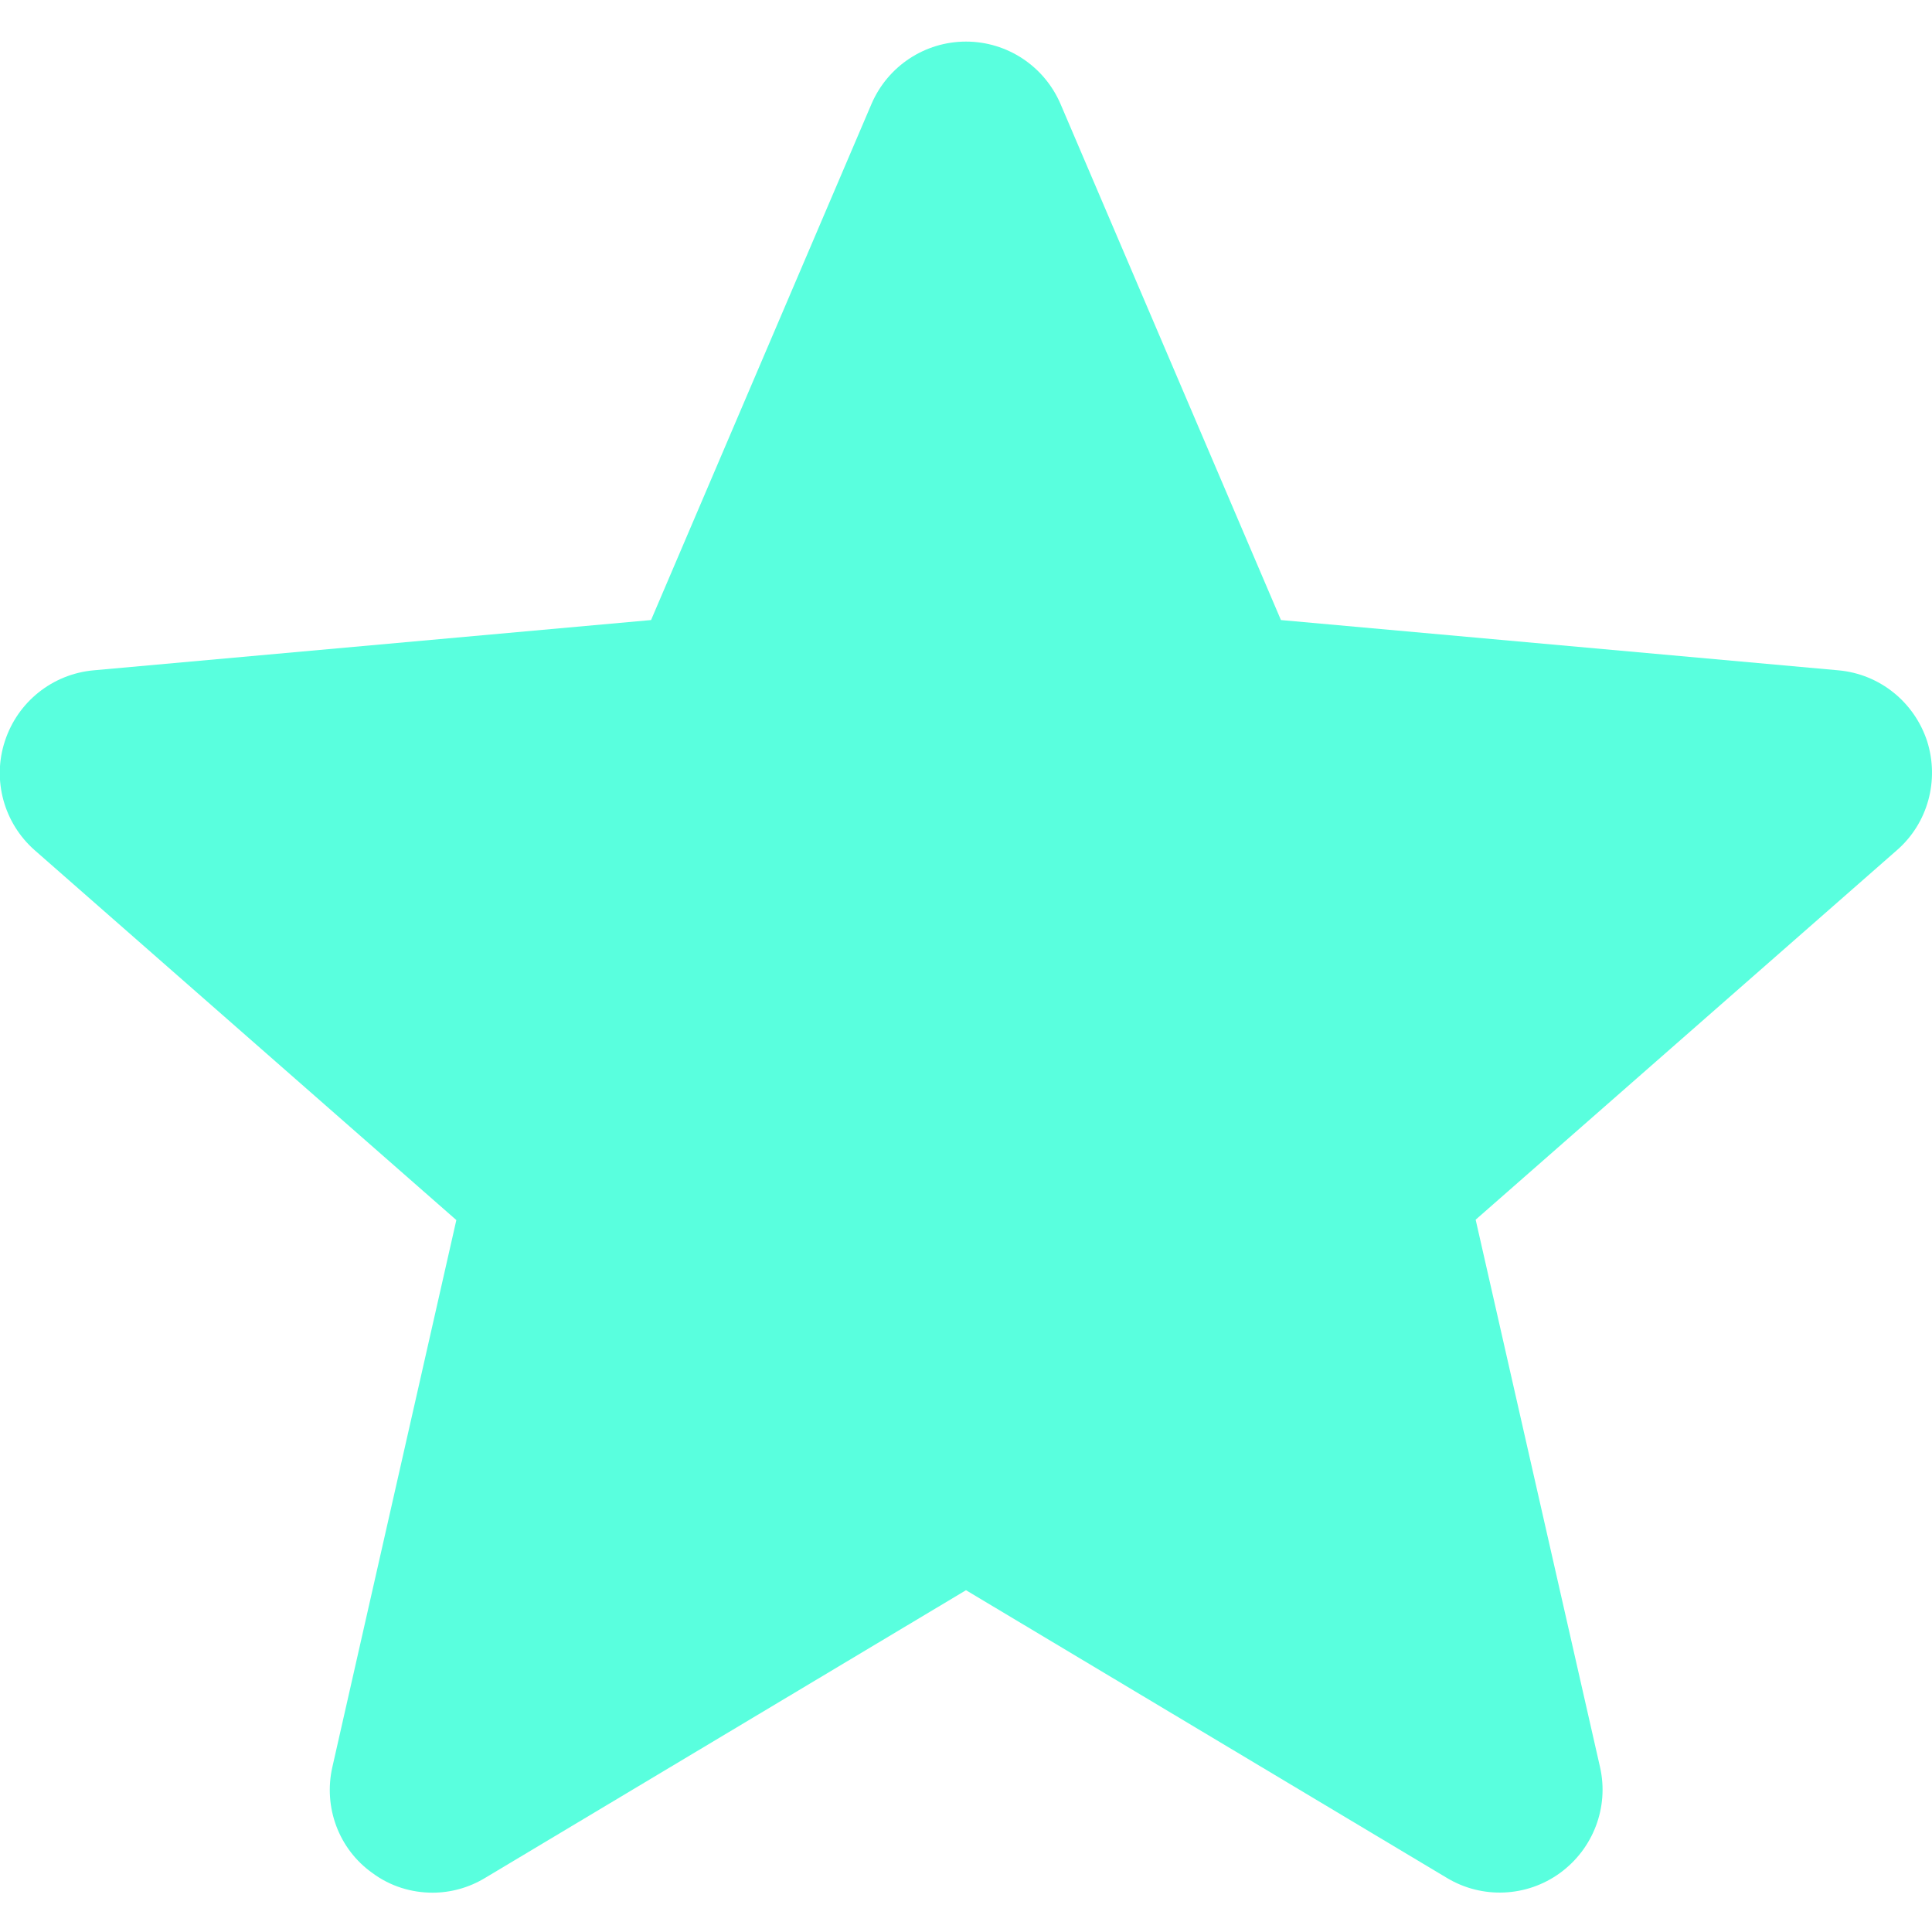
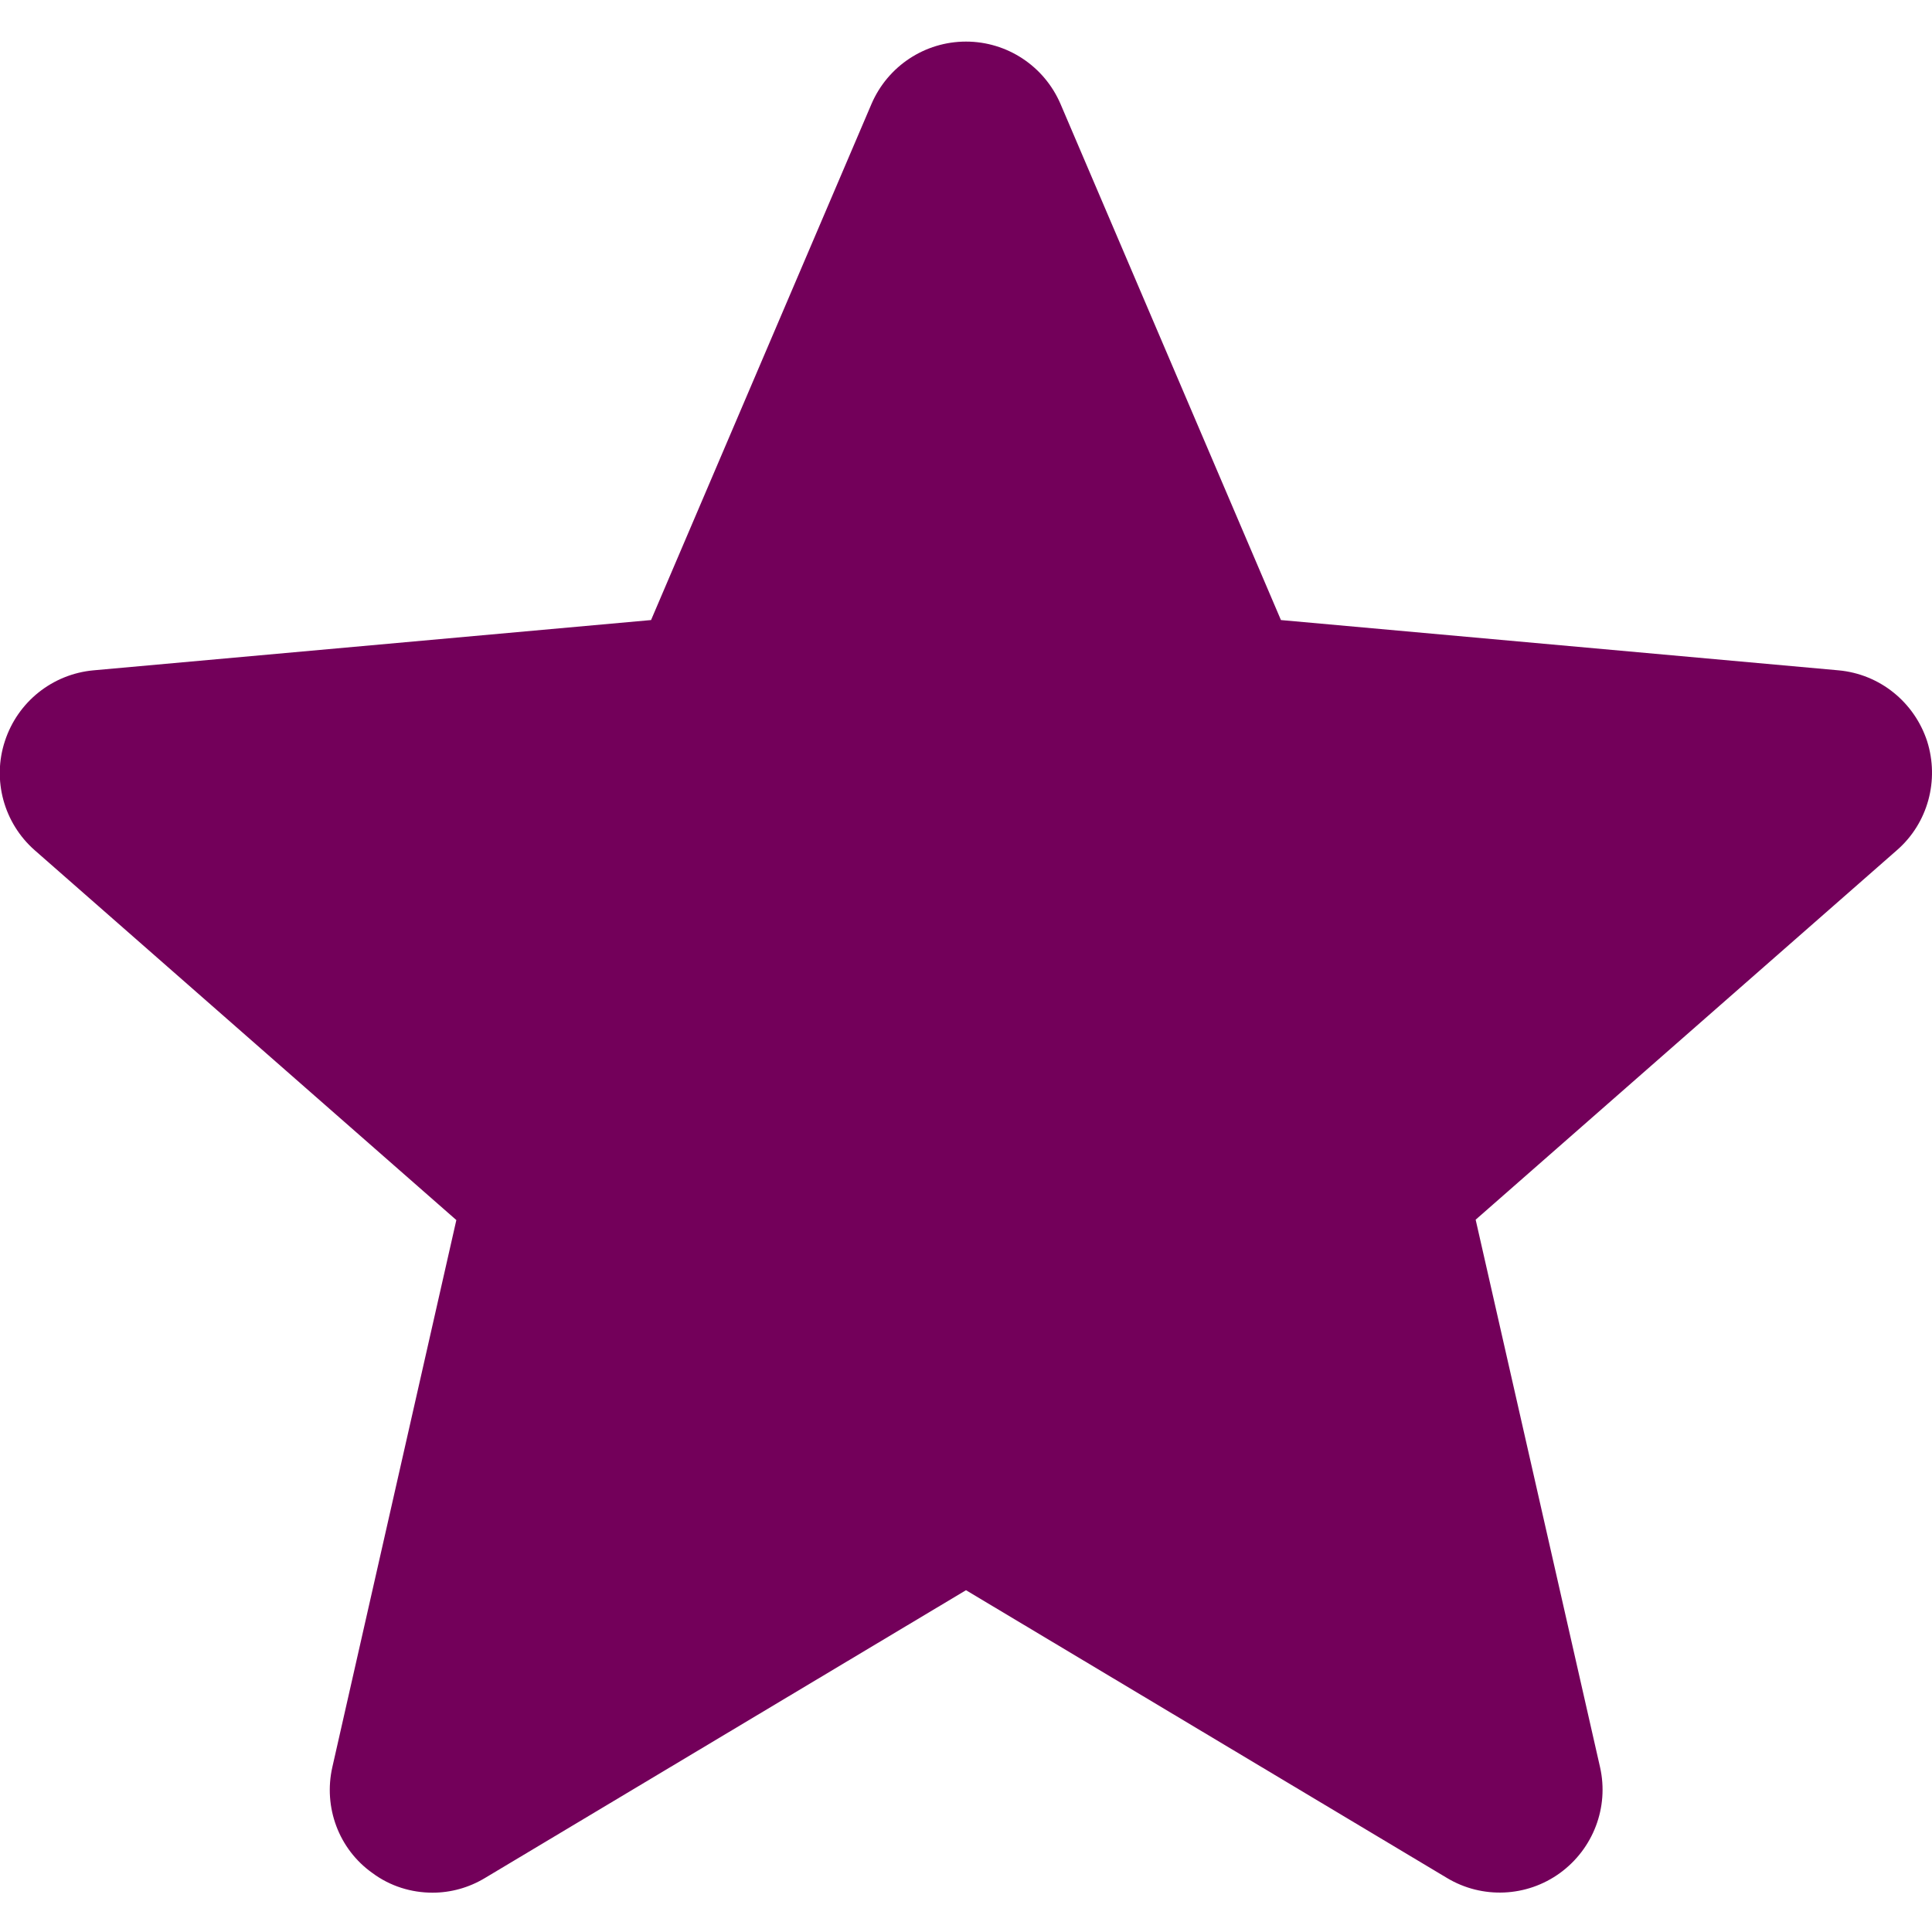
<svg xmlns="http://www.w3.org/2000/svg" version="1.1" id="Layer_1" x="0px" y="0px" viewBox="0 0 511 511" style="enable-background:new 0 0 511 511;" xml:space="preserve">
  <style type="text/css">
- 	.st0{fill:#59FFDE;}
+ 	.st0{fill:#73005A;}
</style>
  <path class="st0" d="M509.7,196c-3.4-10.3-12.5-17.7-23.4-18.7L338.8,164L280.5,27.5c-4.3-10-14.1-16.5-25-16.5  c-10.9,0-20.7,6.5-25,16.5L172.2,164L24.7,177.3c-10.8,1-20,8.3-23.4,18.7c-3.4,10.3-0.3,21.7,7.9,28.9l111.5,97.8L87.9,467.4  c-2.4,10.6,1.7,21.7,10.6,28c4.7,3.5,10.3,5.2,15.9,5.2c4.8,0,9.6-1.3,13.9-3.9l127.2-76.1l127.2,76.1c9.3,5.6,21.1,5.1,29.9-1.3  c8.8-6.4,13-17.4,10.6-28l-32.9-144.8l111.5-97.8C509.9,217.7,513,206.4,509.7,196z" />
</svg>
